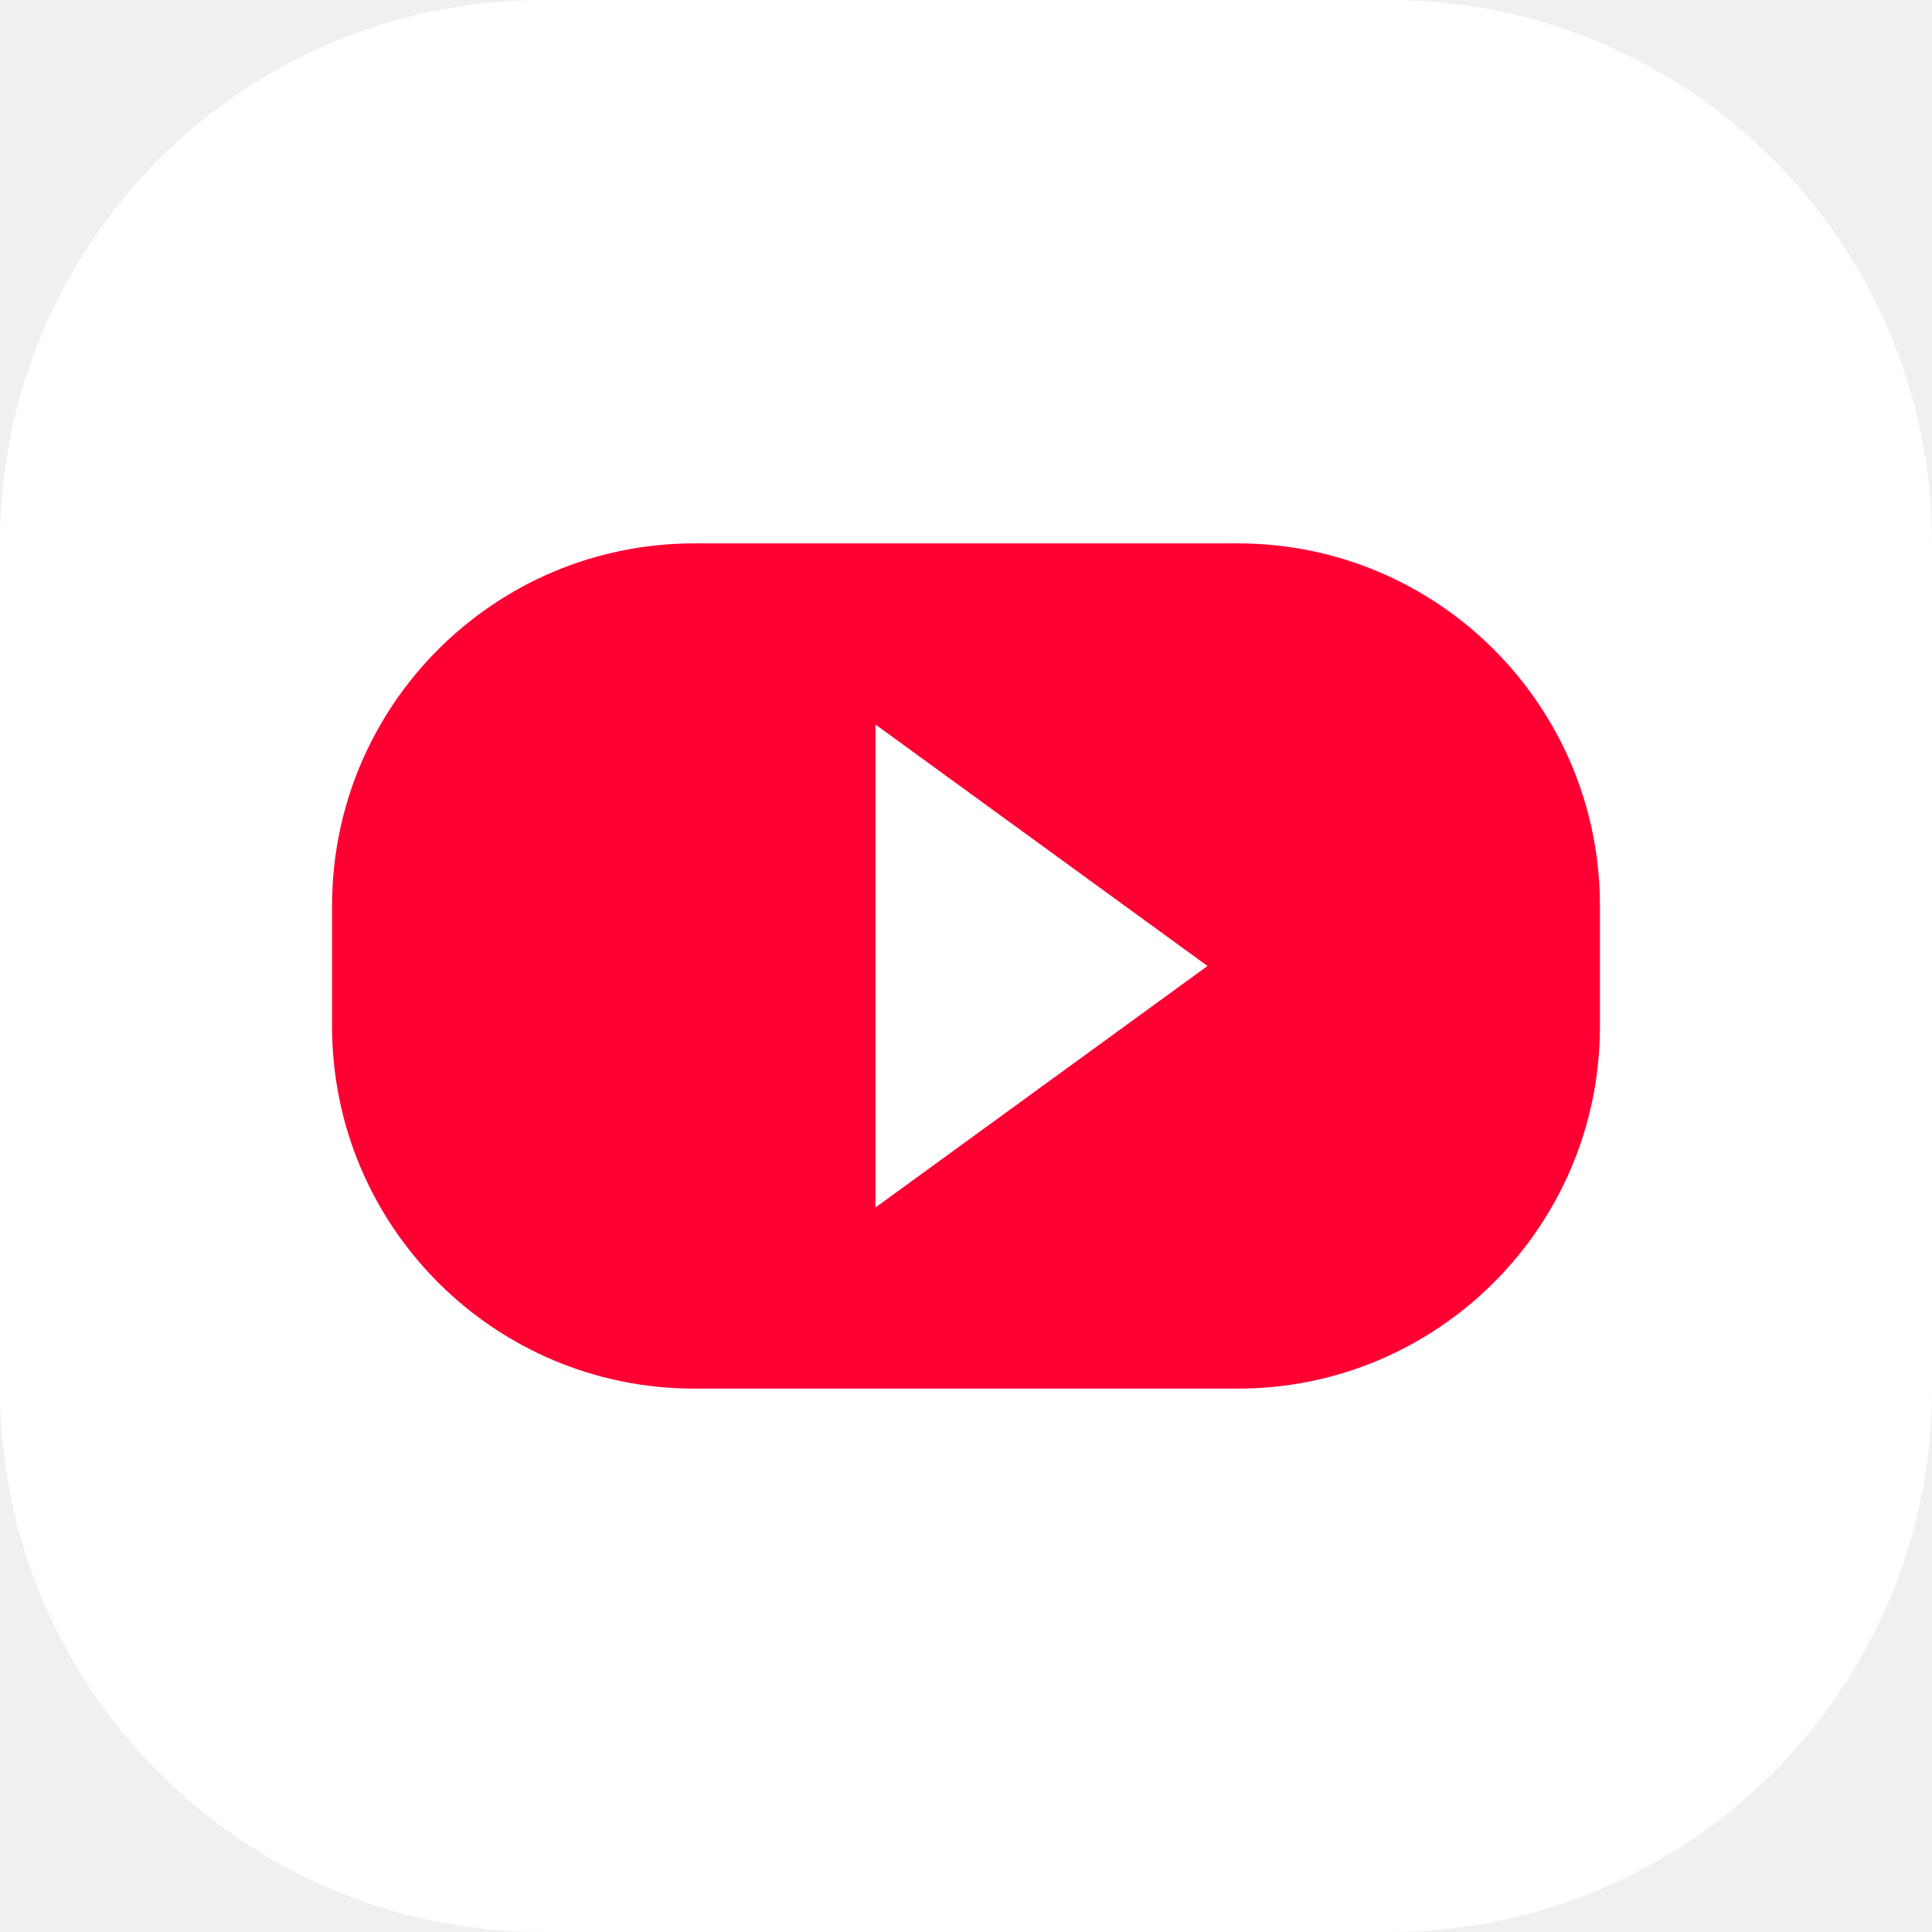
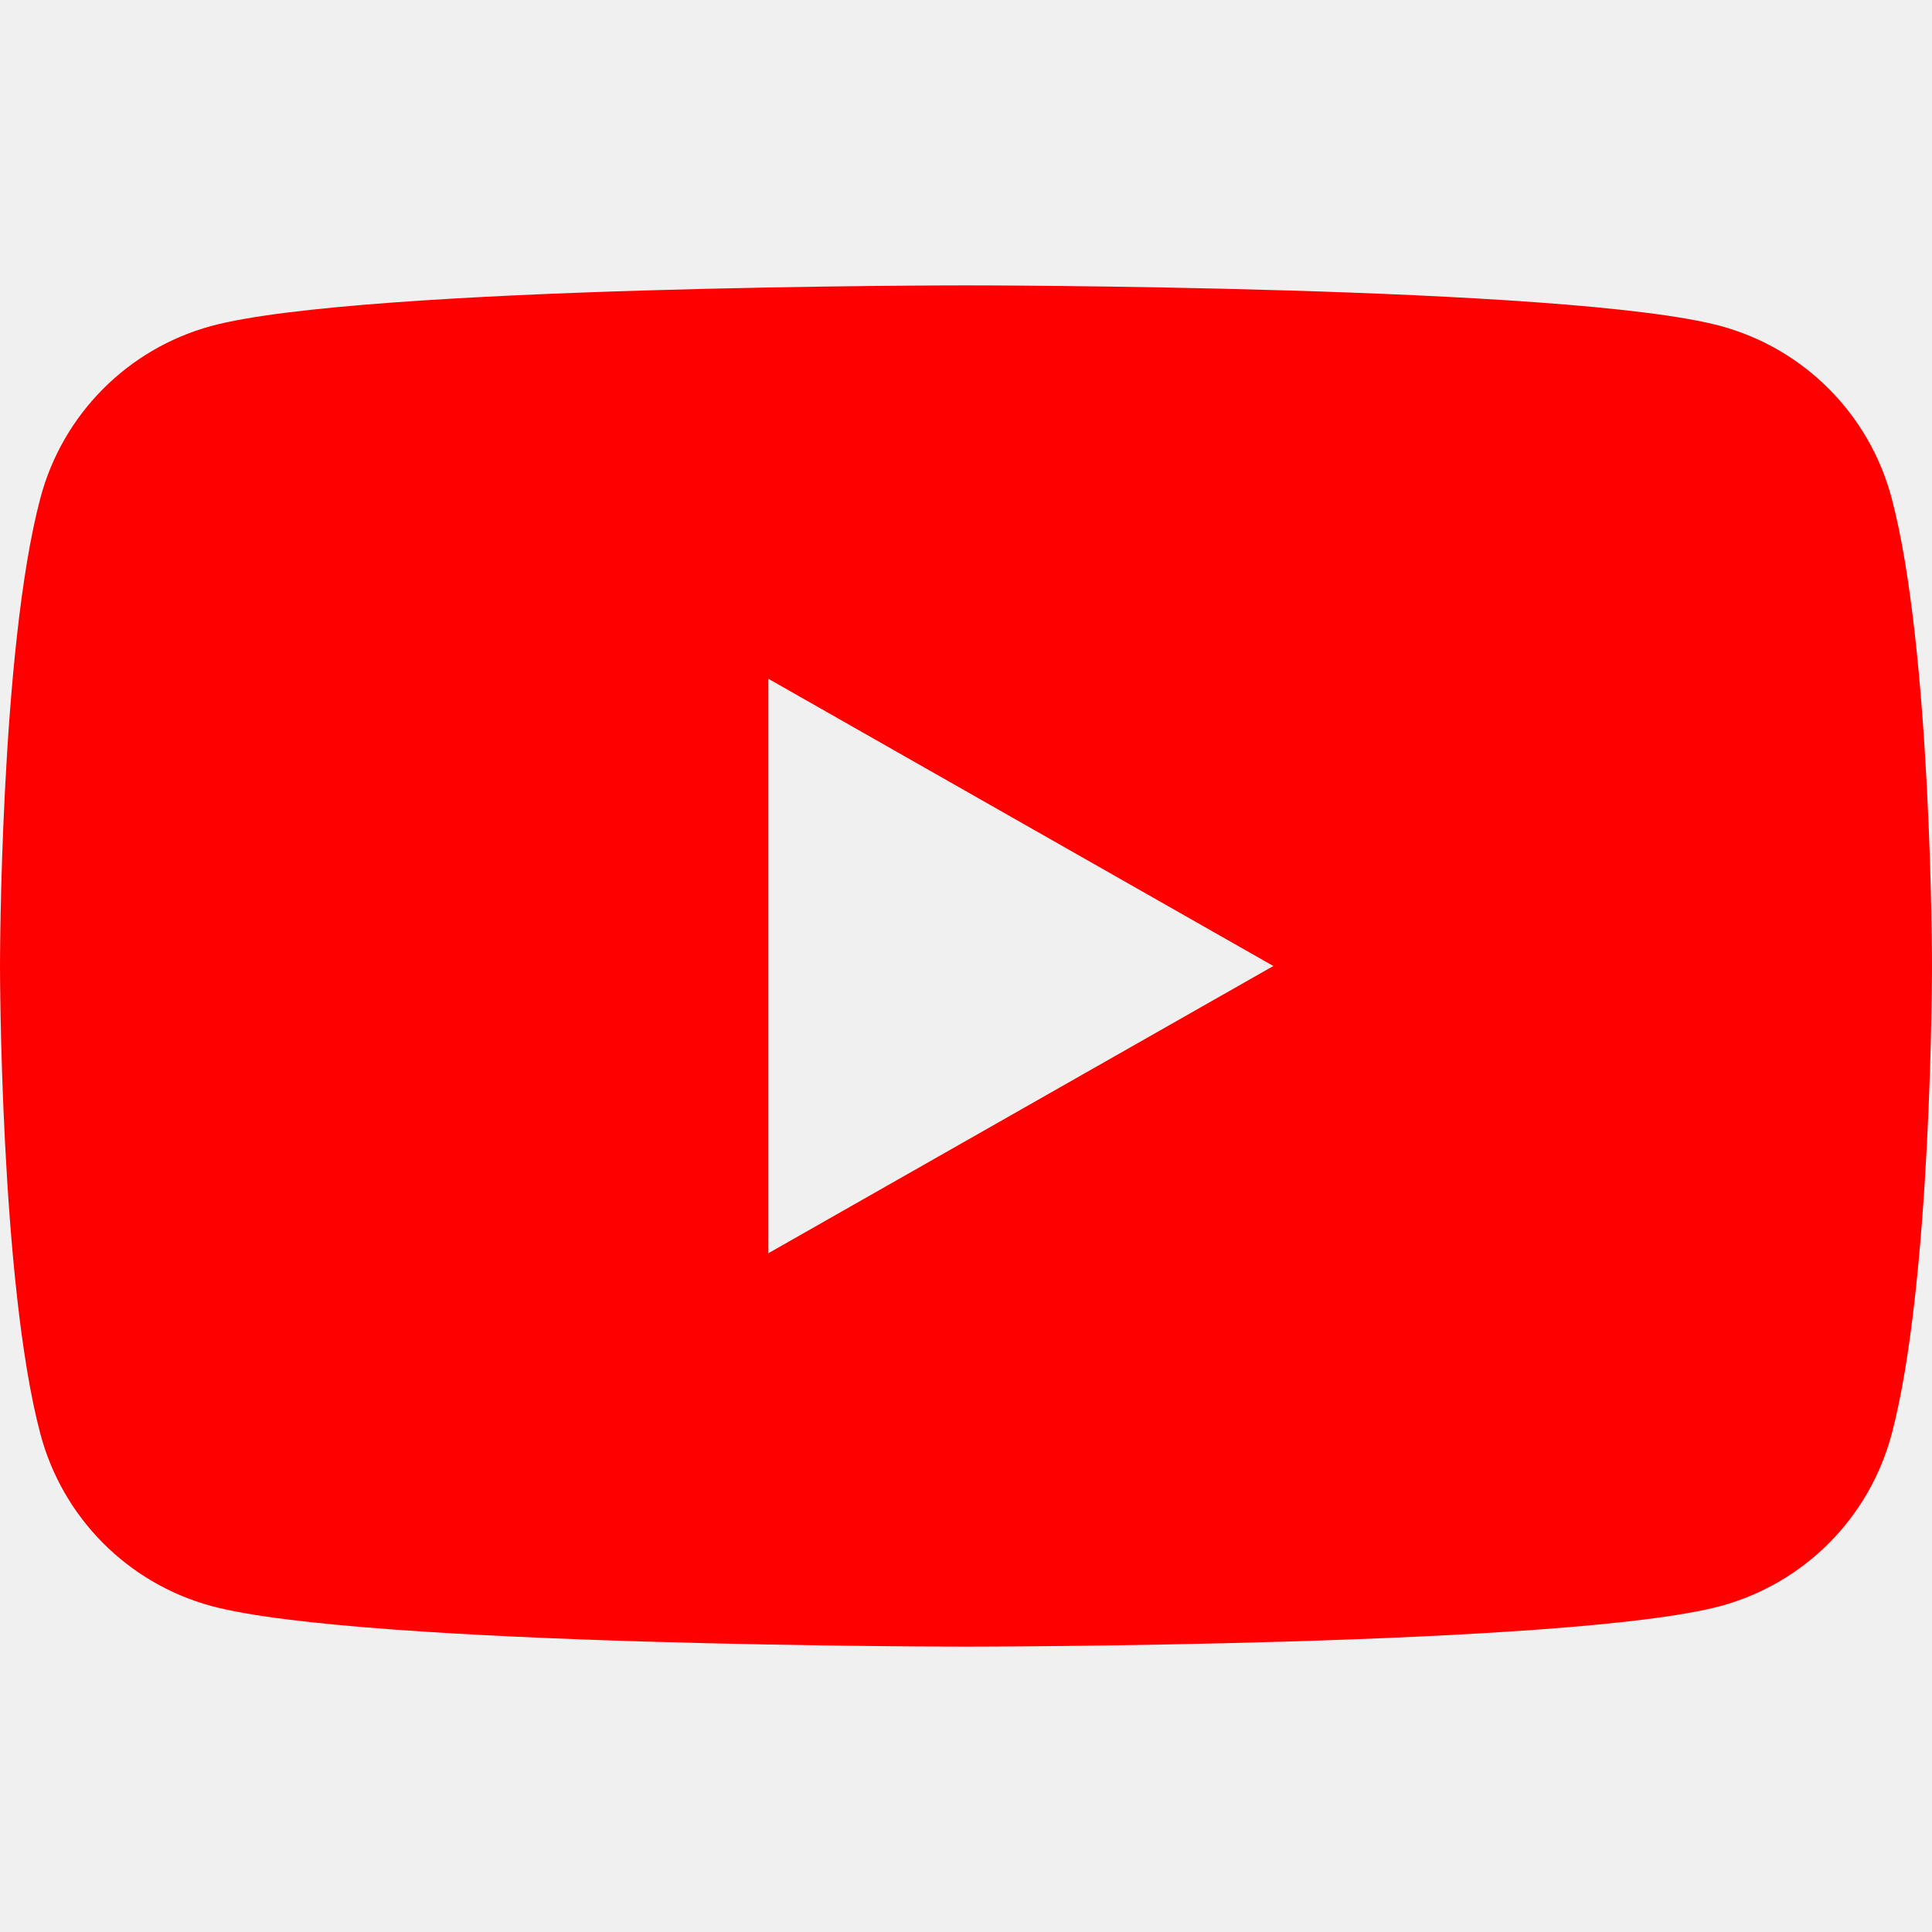
- <svg xmlns="http://www.w3.org/2000/svg" viewBox="0 0 64 64">
-   <rect width="64" height="64" rx="18" fill="#fff" />
-   <rect x="11" y="18" width="42" height="28" rx="12" fill="#FF0033" />
-   <path d="m29 24 11 8-11 8z" fill="#fff" />
+ <svg xmlns="http://www.w3.org/2000/svg" fill="#FF0000" role="img" viewBox="0 0 24 24">
+   <path d="M23.498 6.186a3.016 3.016 0 0 0-2.122-2.136C19.505 3.545 12 3.545 12 3.545s-7.505 0-9.377.505A3.017 3.017 0 0 0 .502 6.186C0 8.07 0 12 0 12s0 3.93.502 5.814a3.016 3.016 0 0 0 2.122 2.136c1.871.505 9.376.505 9.376.505s7.505 0 9.377-.505a3.015 3.015 0 0 0 2.122-2.136C24 15.93 24 12 24 12s0-3.93-.502-5.814zM9.545 15.568V8.432L15.818 12l-6.273 3.568z" />
</svg>
